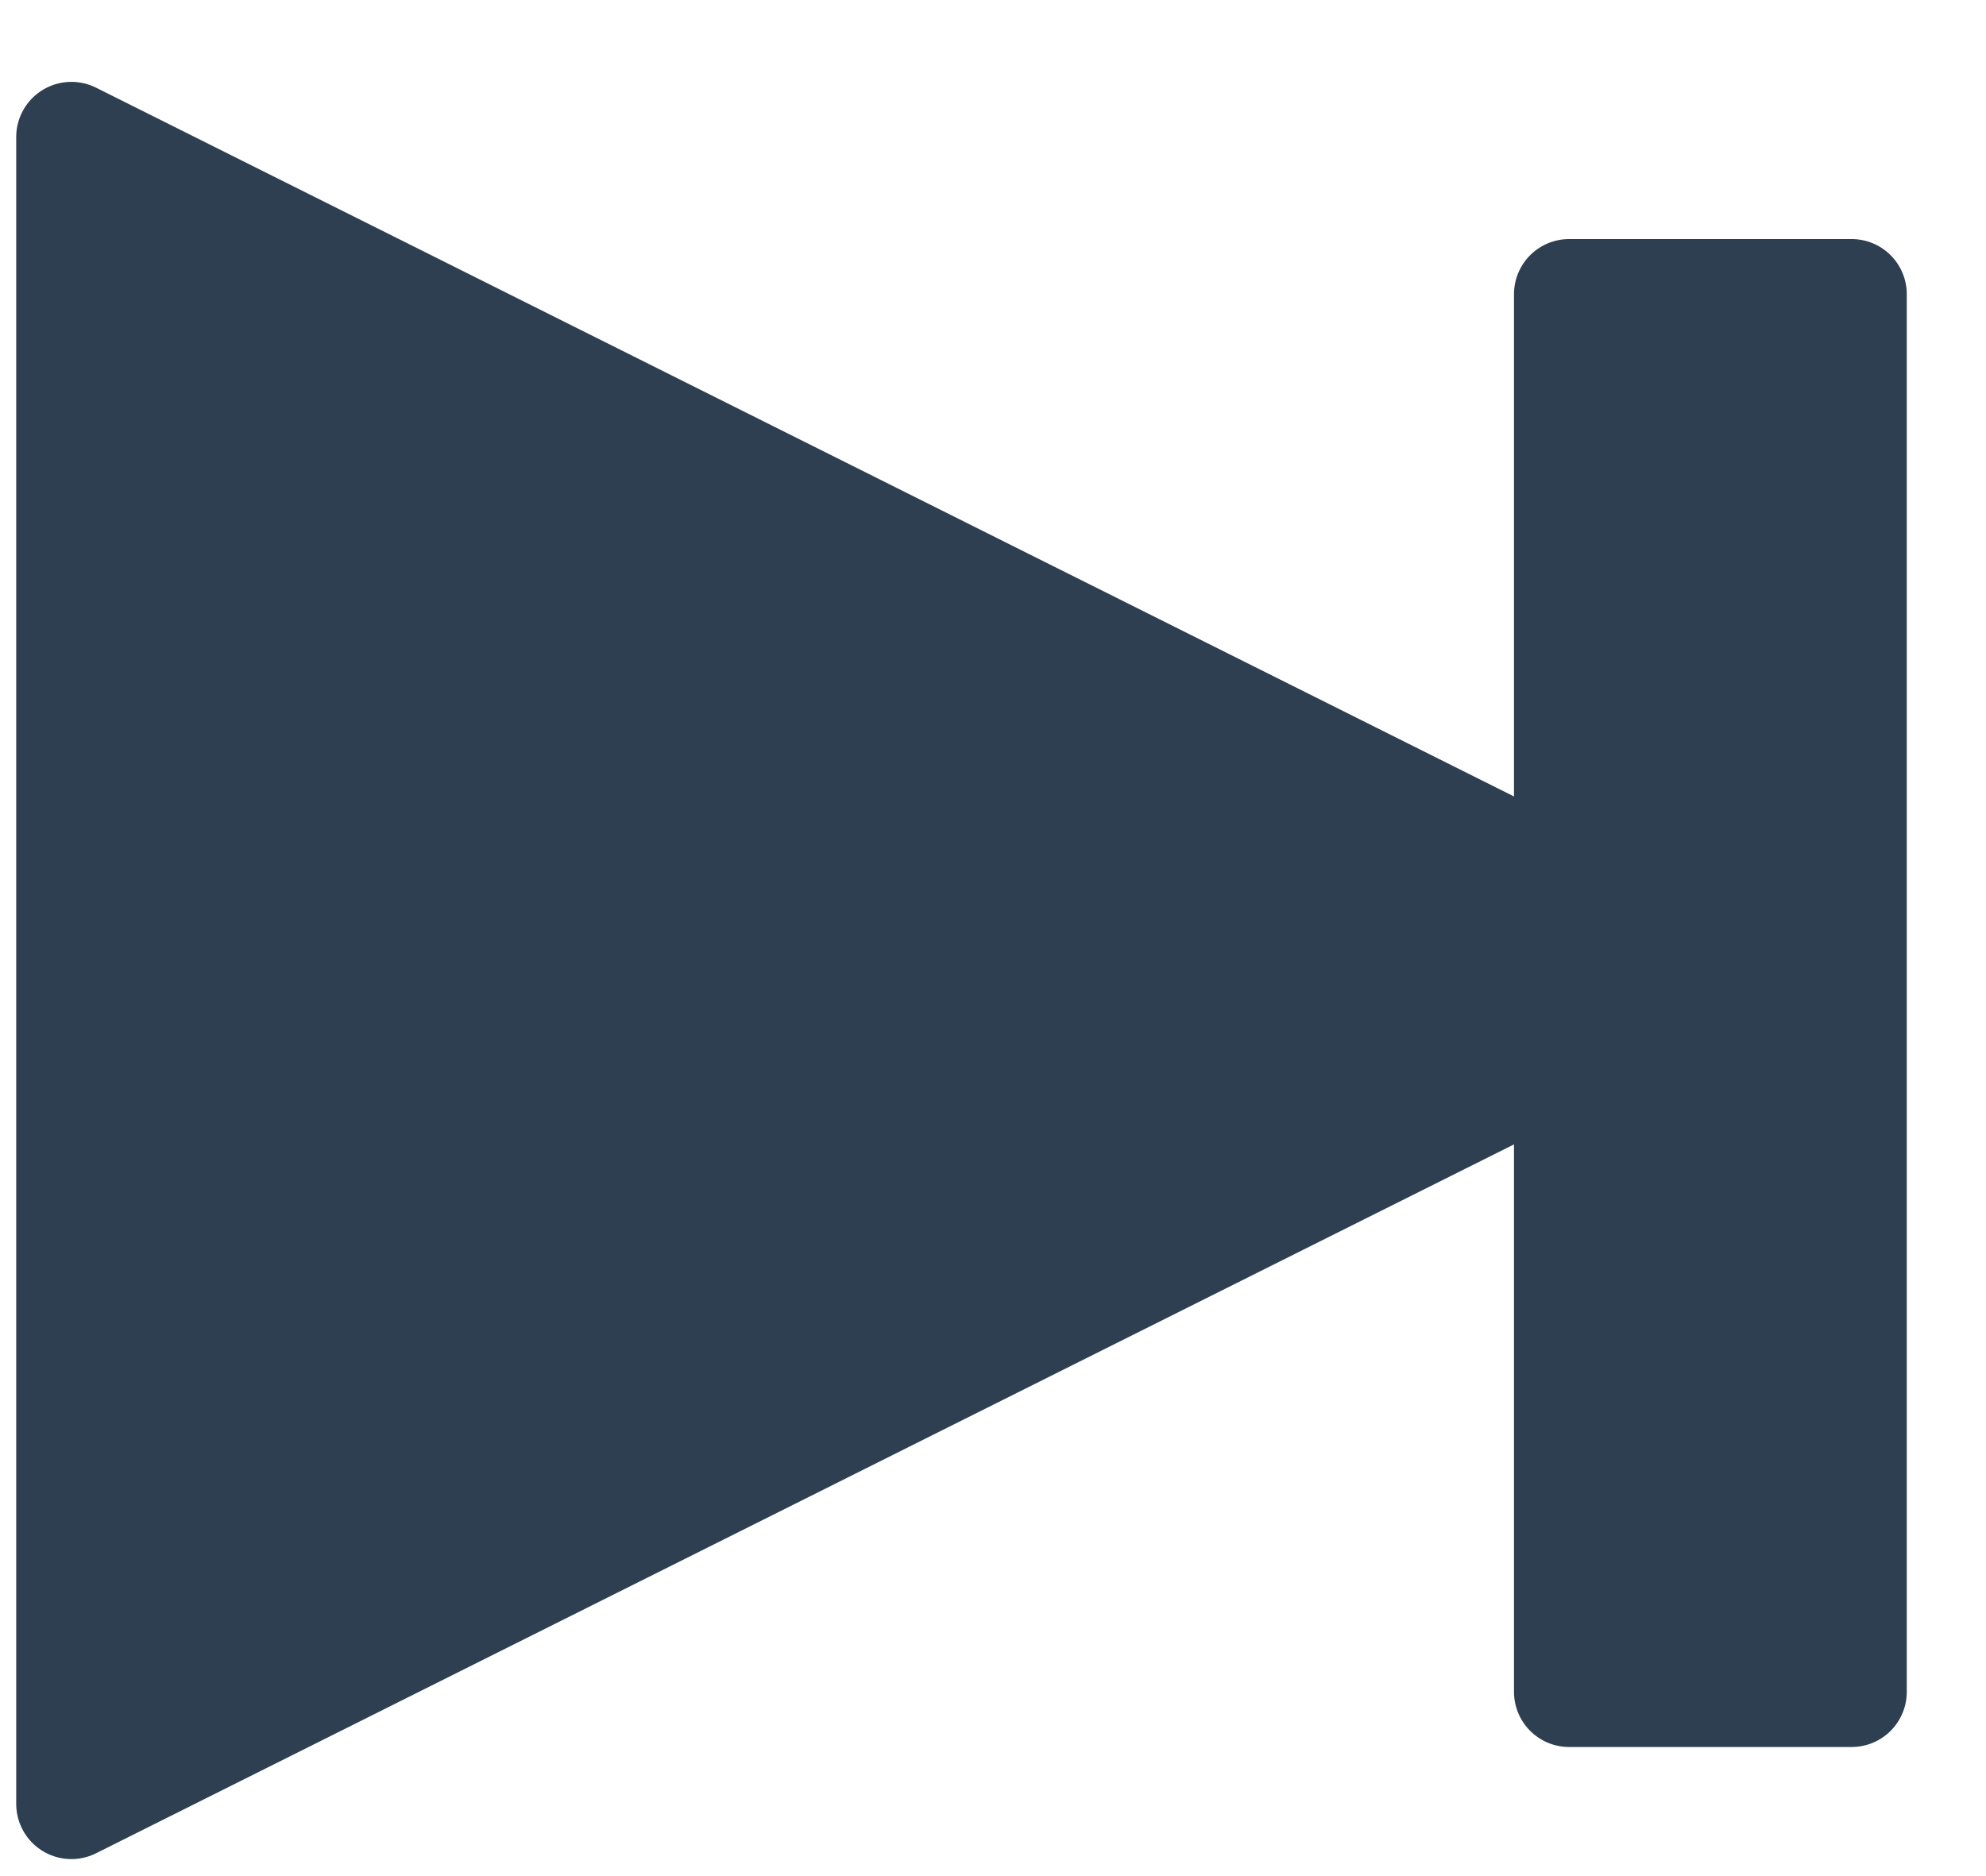
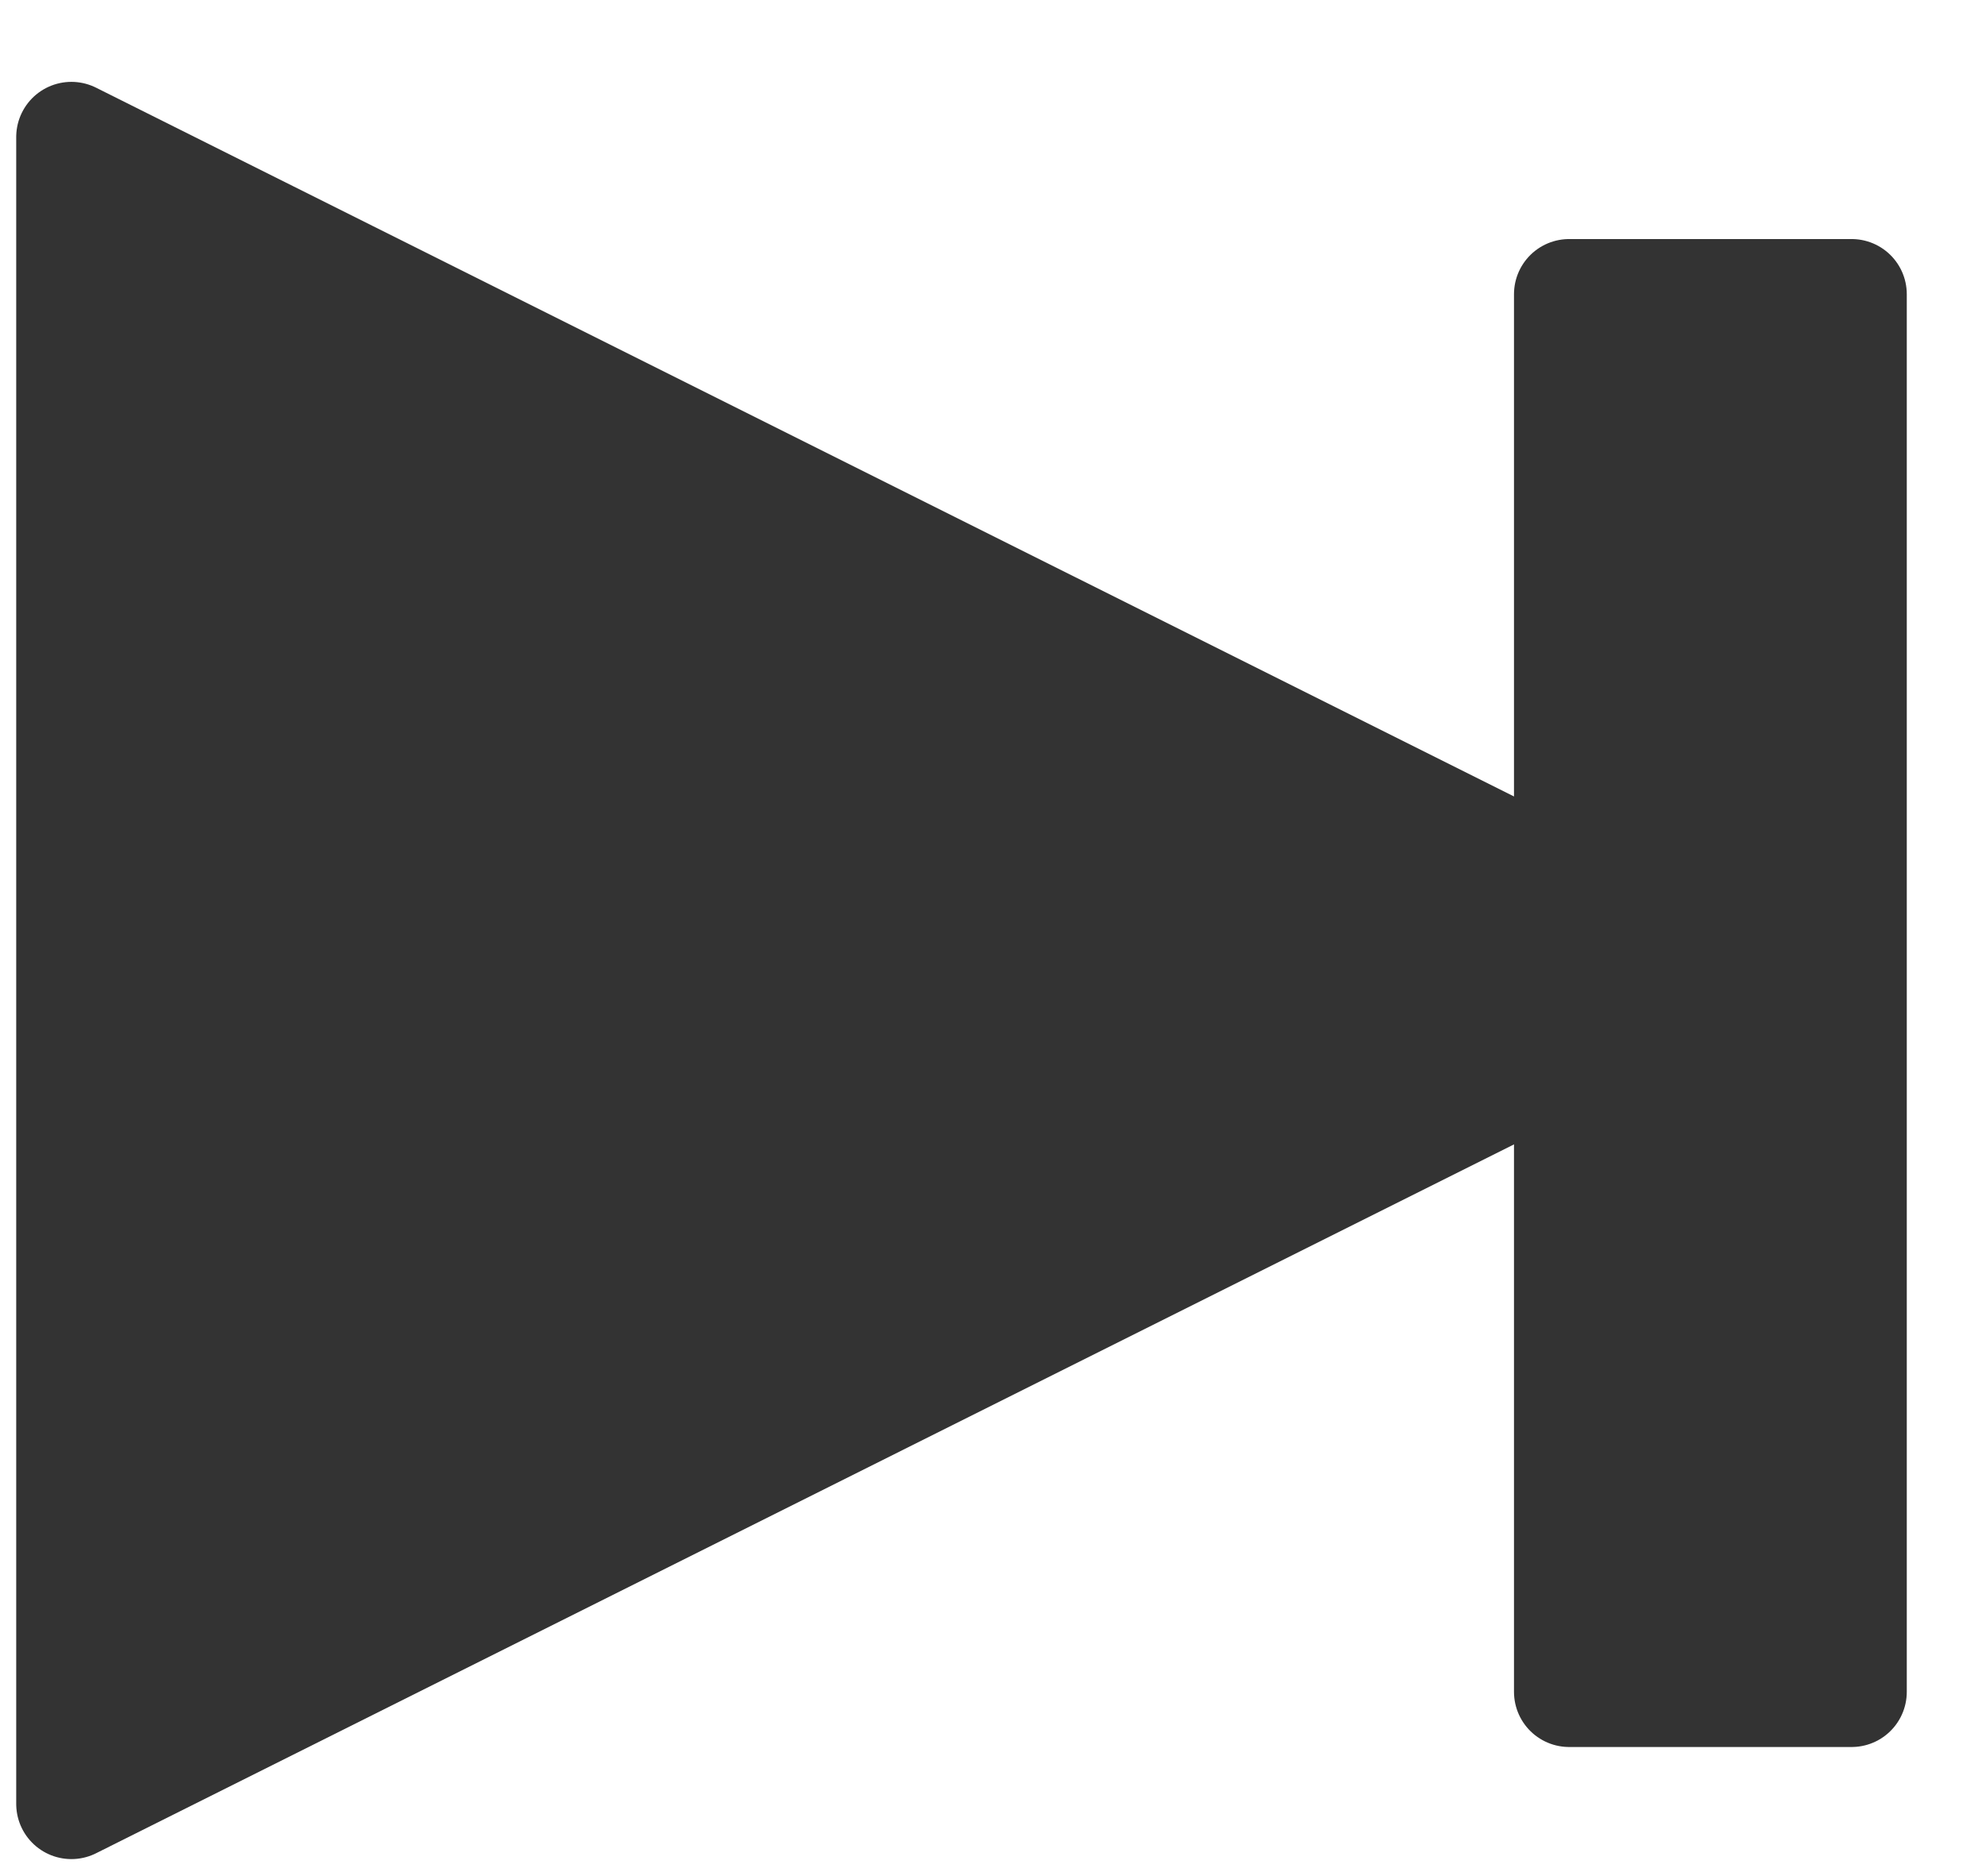
<svg xmlns="http://www.w3.org/2000/svg" width="18px" height="17px" viewBox="0 0 18 17" version="1.1">
  <defs />
  <g id="Page-1" stroke="none" stroke-width="1" fill="none" fill-rule="evenodd" stroke-linejoin="round">
-     <g id="1200px-Feed" transform="translate(-712, -761)" stroke="#2E3F52" fill="#2E3F52">
+     <g id="1200px-Feed" transform="translate(-712, -761)" stroke="#333333" fill="#333333">
      <g id="Group-18" transform="translate(646, 760)">
        <g id="Group-13" transform="translate(66, 2)">
          <rect id="Rectangle-7-Copy" x="14.222" y="1.667" width="2.56" height="12.67" />
          <polygon id="Triangle" transform="translate(8.202463, 7.797537) rotate(90) translate(-8.202463, -7.797537) " points="8.202 0.242 15.758 15.353 0.647 15.353" />
        </g>
      </g>
    </g>
  </g>
</svg>
